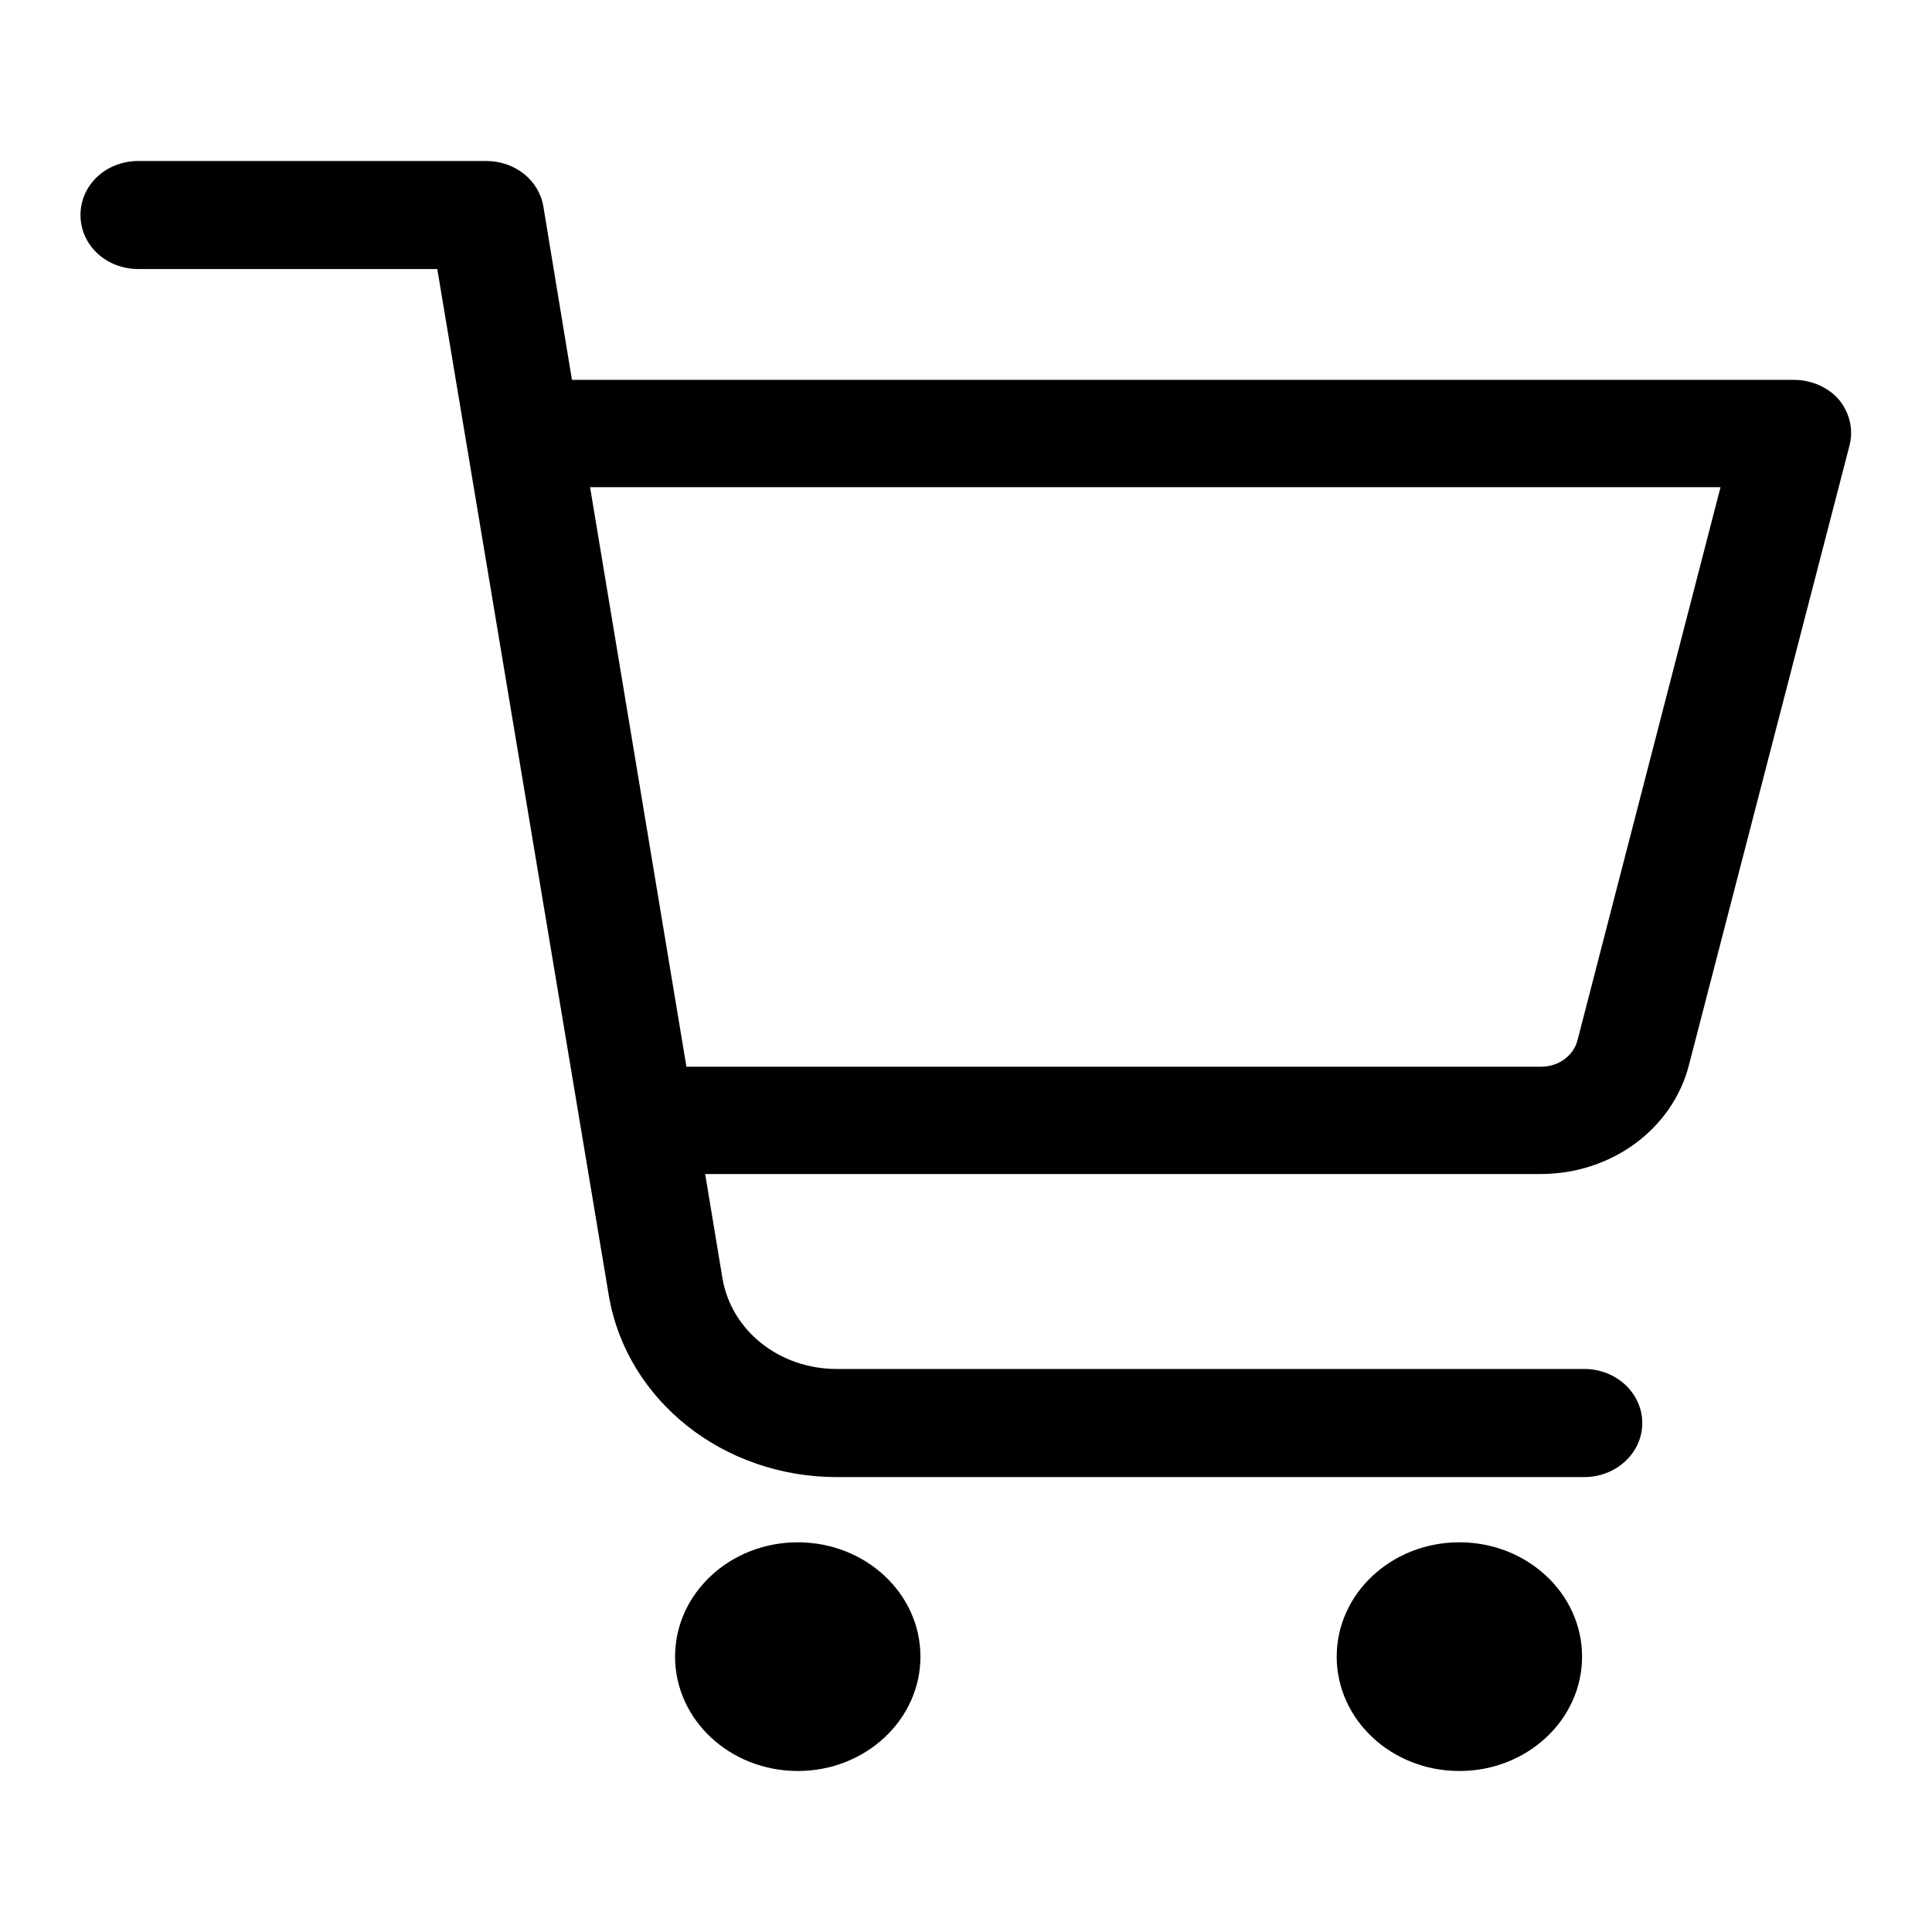
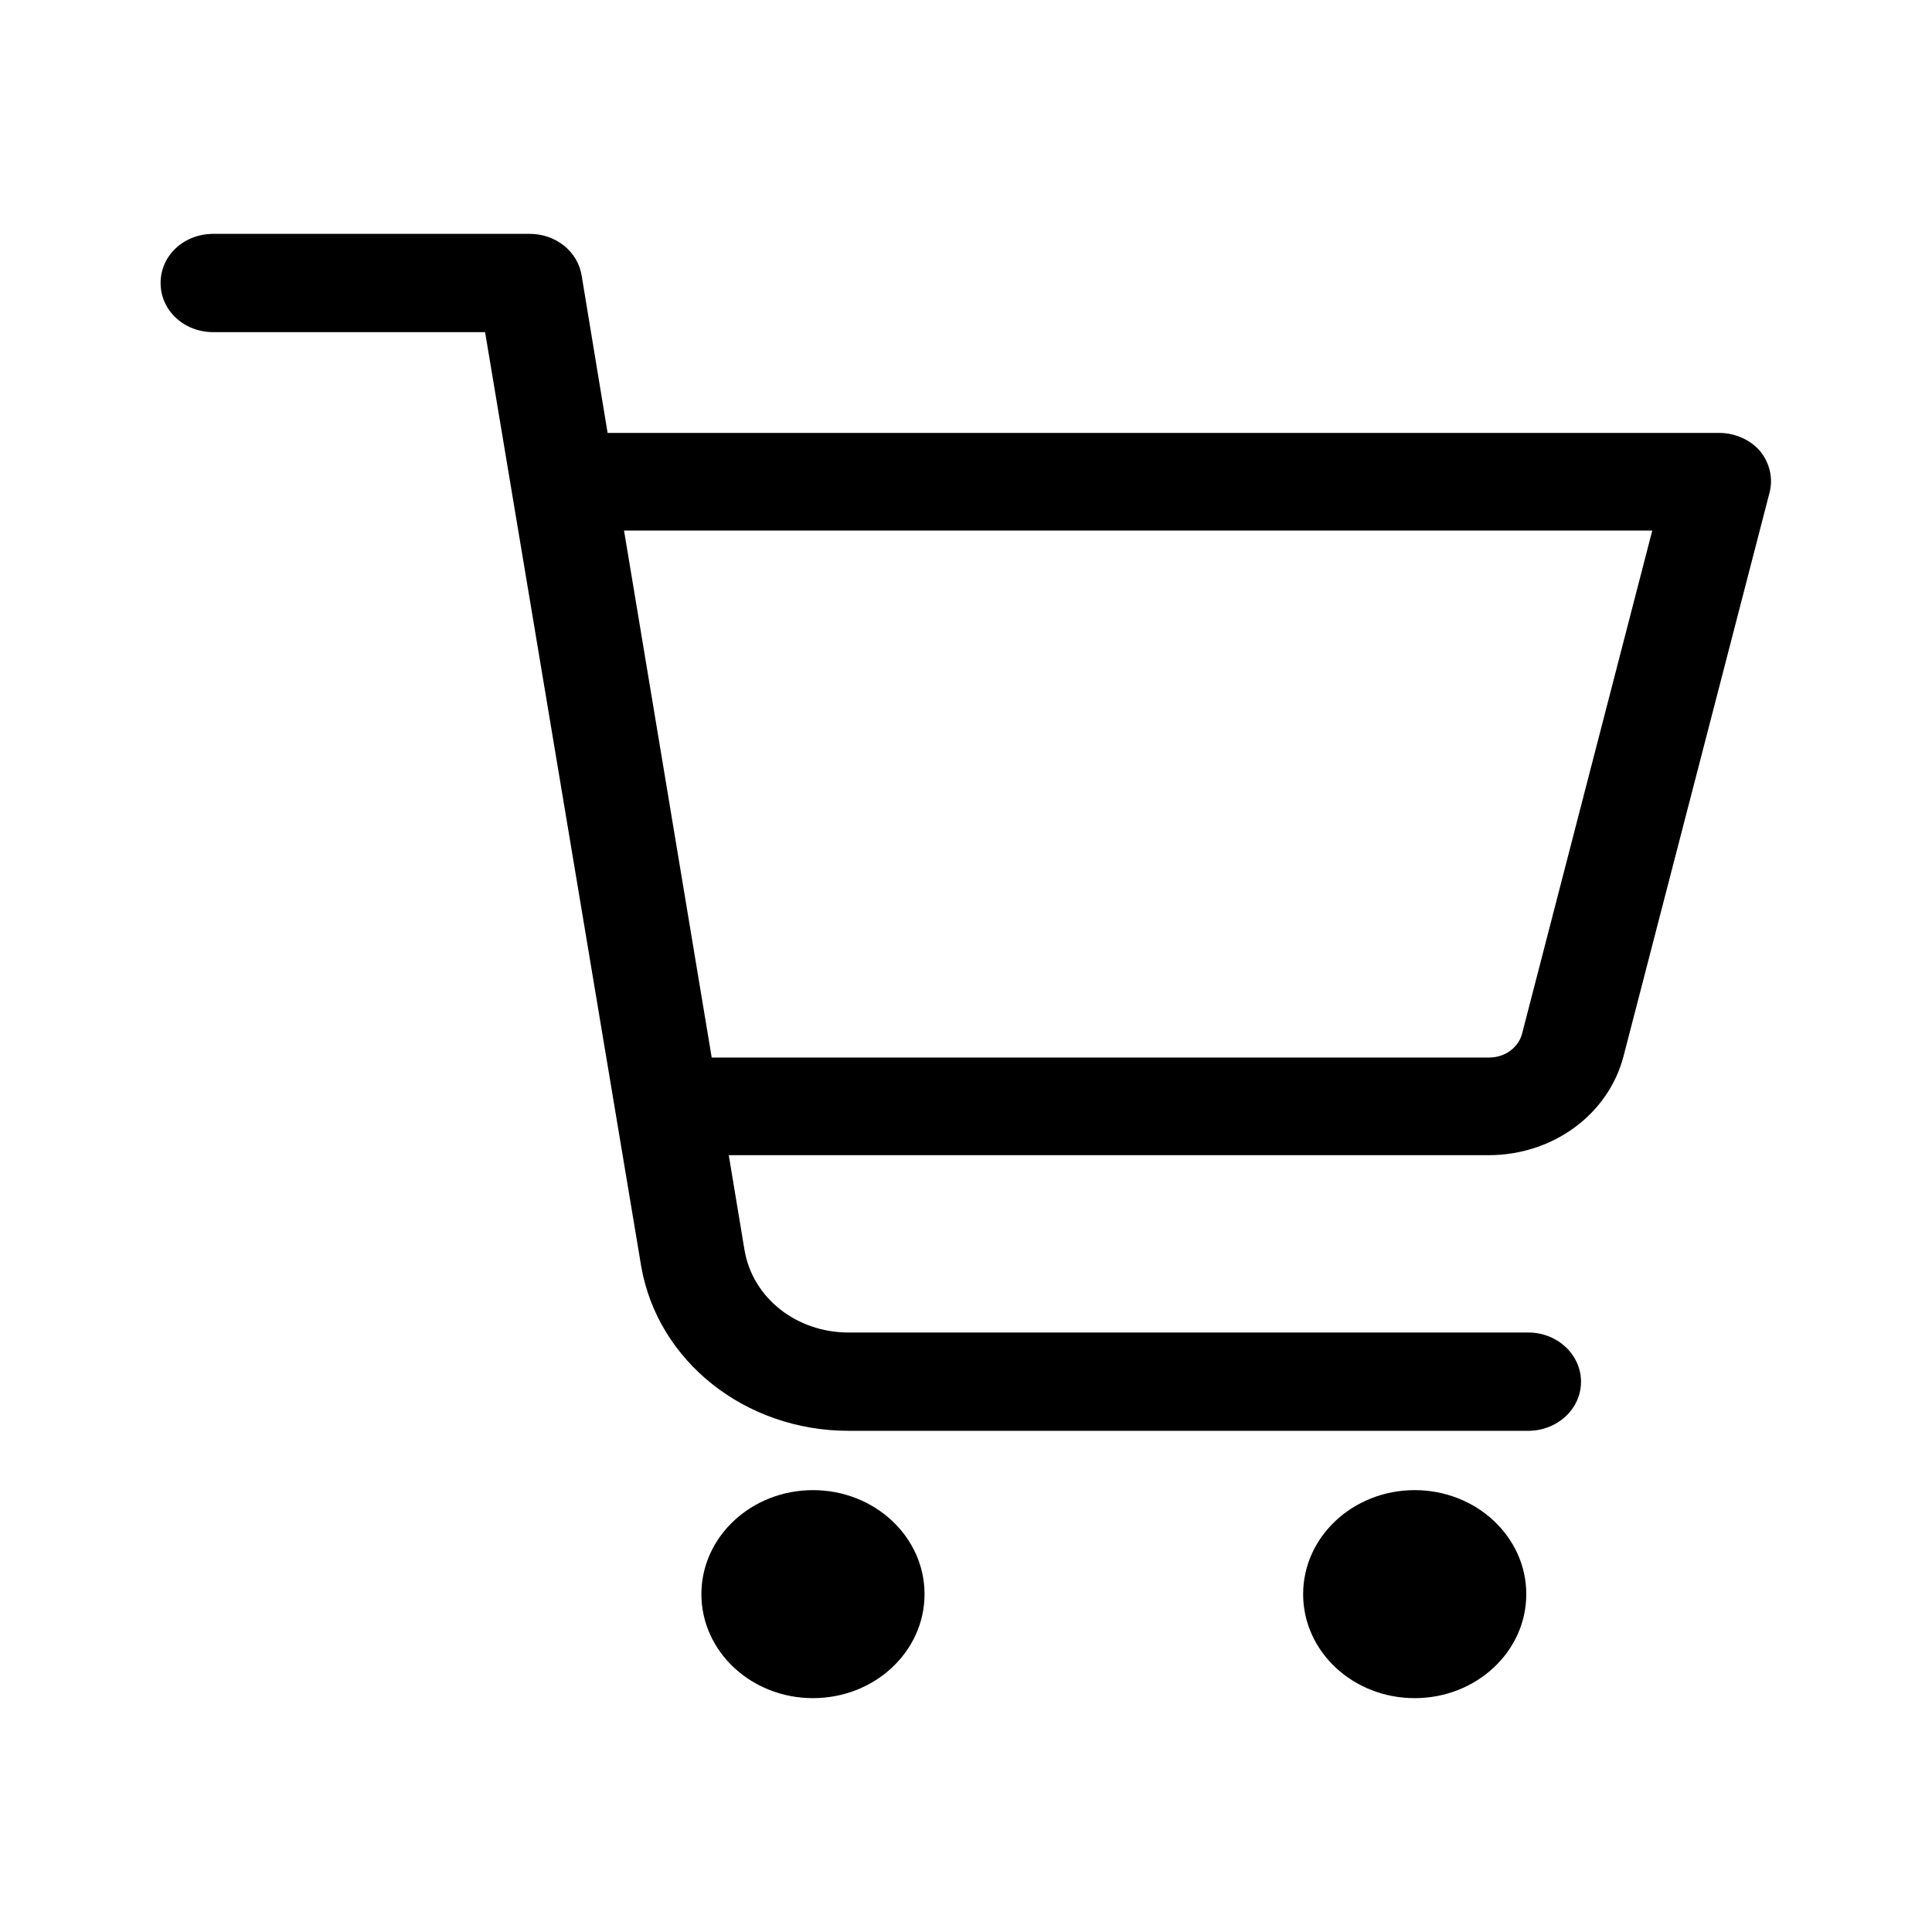
<svg xmlns="http://www.w3.org/2000/svg" width="24" height="24" viewBox="0 0 24 24" fill="none">
-   <path d="M22.85 4.972C22.72 4.815 22.505 4.719 22.289 4.719H7.105L6.75 2.566C6.694 2.235 6.395 2 6.04 2H1.72C1.318 2 1 2.296 1 2.671C1 3.046 1.318 3.342 1.72 3.342H5.432L7.564 16.1C7.788 17.399 8.985 18.349 10.396 18.349H19.681C20.073 18.349 20.401 18.052 20.401 17.678C20.401 17.311 20.083 17.006 19.681 17.006H10.396C9.686 17.006 9.088 16.536 8.975 15.882L8.76 14.584H19.139C20.017 14.584 20.775 14.026 20.98 13.233L22.972 5.547C23.028 5.346 22.981 5.137 22.85 4.972ZM19.597 12.919C19.55 13.111 19.363 13.251 19.148 13.251H8.527L7.33 6.052H21.373L19.597 12.919Z" fill="black" />
-   <path d="M9.91 22C10.752 22 11.434 21.364 11.434 20.579C11.434 19.795 10.752 19.159 9.91 19.159C9.069 19.159 8.386 19.795 8.386 20.579C8.386 21.364 9.069 22 9.91 22Z" fill="black" />
-   <path d="M18.129 22C18.97 22 19.653 21.364 19.653 20.579C19.653 19.795 18.97 19.159 18.129 19.159C17.287 19.159 16.605 19.795 16.605 20.579C16.605 21.364 17.287 22 18.129 22Z" fill="black" />
+   <path d="M21.868 5.608C21.749 5.465 21.554 5.378 21.358 5.378H7.548L7.225 3.42C7.174 3.119 6.902 2.905 6.579 2.905H2.65C2.284 2.905 1.995 3.174 1.995 3.515C1.995 3.856 2.284 4.126 2.65 4.126H6.026L7.965 15.729C8.169 16.91 9.257 17.774 10.541 17.774H18.985C19.343 17.774 19.64 17.505 19.64 17.164C19.64 16.831 19.351 16.553 18.985 16.553H10.541C9.895 16.553 9.351 16.125 9.249 15.531L9.053 14.35H18.492C19.292 14.35 19.98 13.843 20.168 13.121L21.979 6.131C22.03 5.949 21.987 5.758 21.868 5.608ZM18.909 12.836C18.866 13.011 18.696 13.137 18.501 13.137H8.841L7.752 6.591H20.525L18.909 12.836Z" fill="black" />
+   <path d="M10.099 21.095C10.865 21.095 11.485 20.517 11.485 19.803C11.485 19.09 10.865 18.511 10.099 18.511C9.334 18.511 8.713 19.09 8.713 19.803C8.713 20.517 9.334 21.095 10.099 21.095Z" fill="black" />
+   <path d="M17.574 21.095C18.339 21.095 18.96 20.517 18.96 19.803C18.96 19.09 18.339 18.511 17.574 18.511C16.808 18.511 16.188 19.09 16.188 19.803C16.188 20.517 16.808 21.095 17.574 21.095Z" fill="black" />
</svg>
